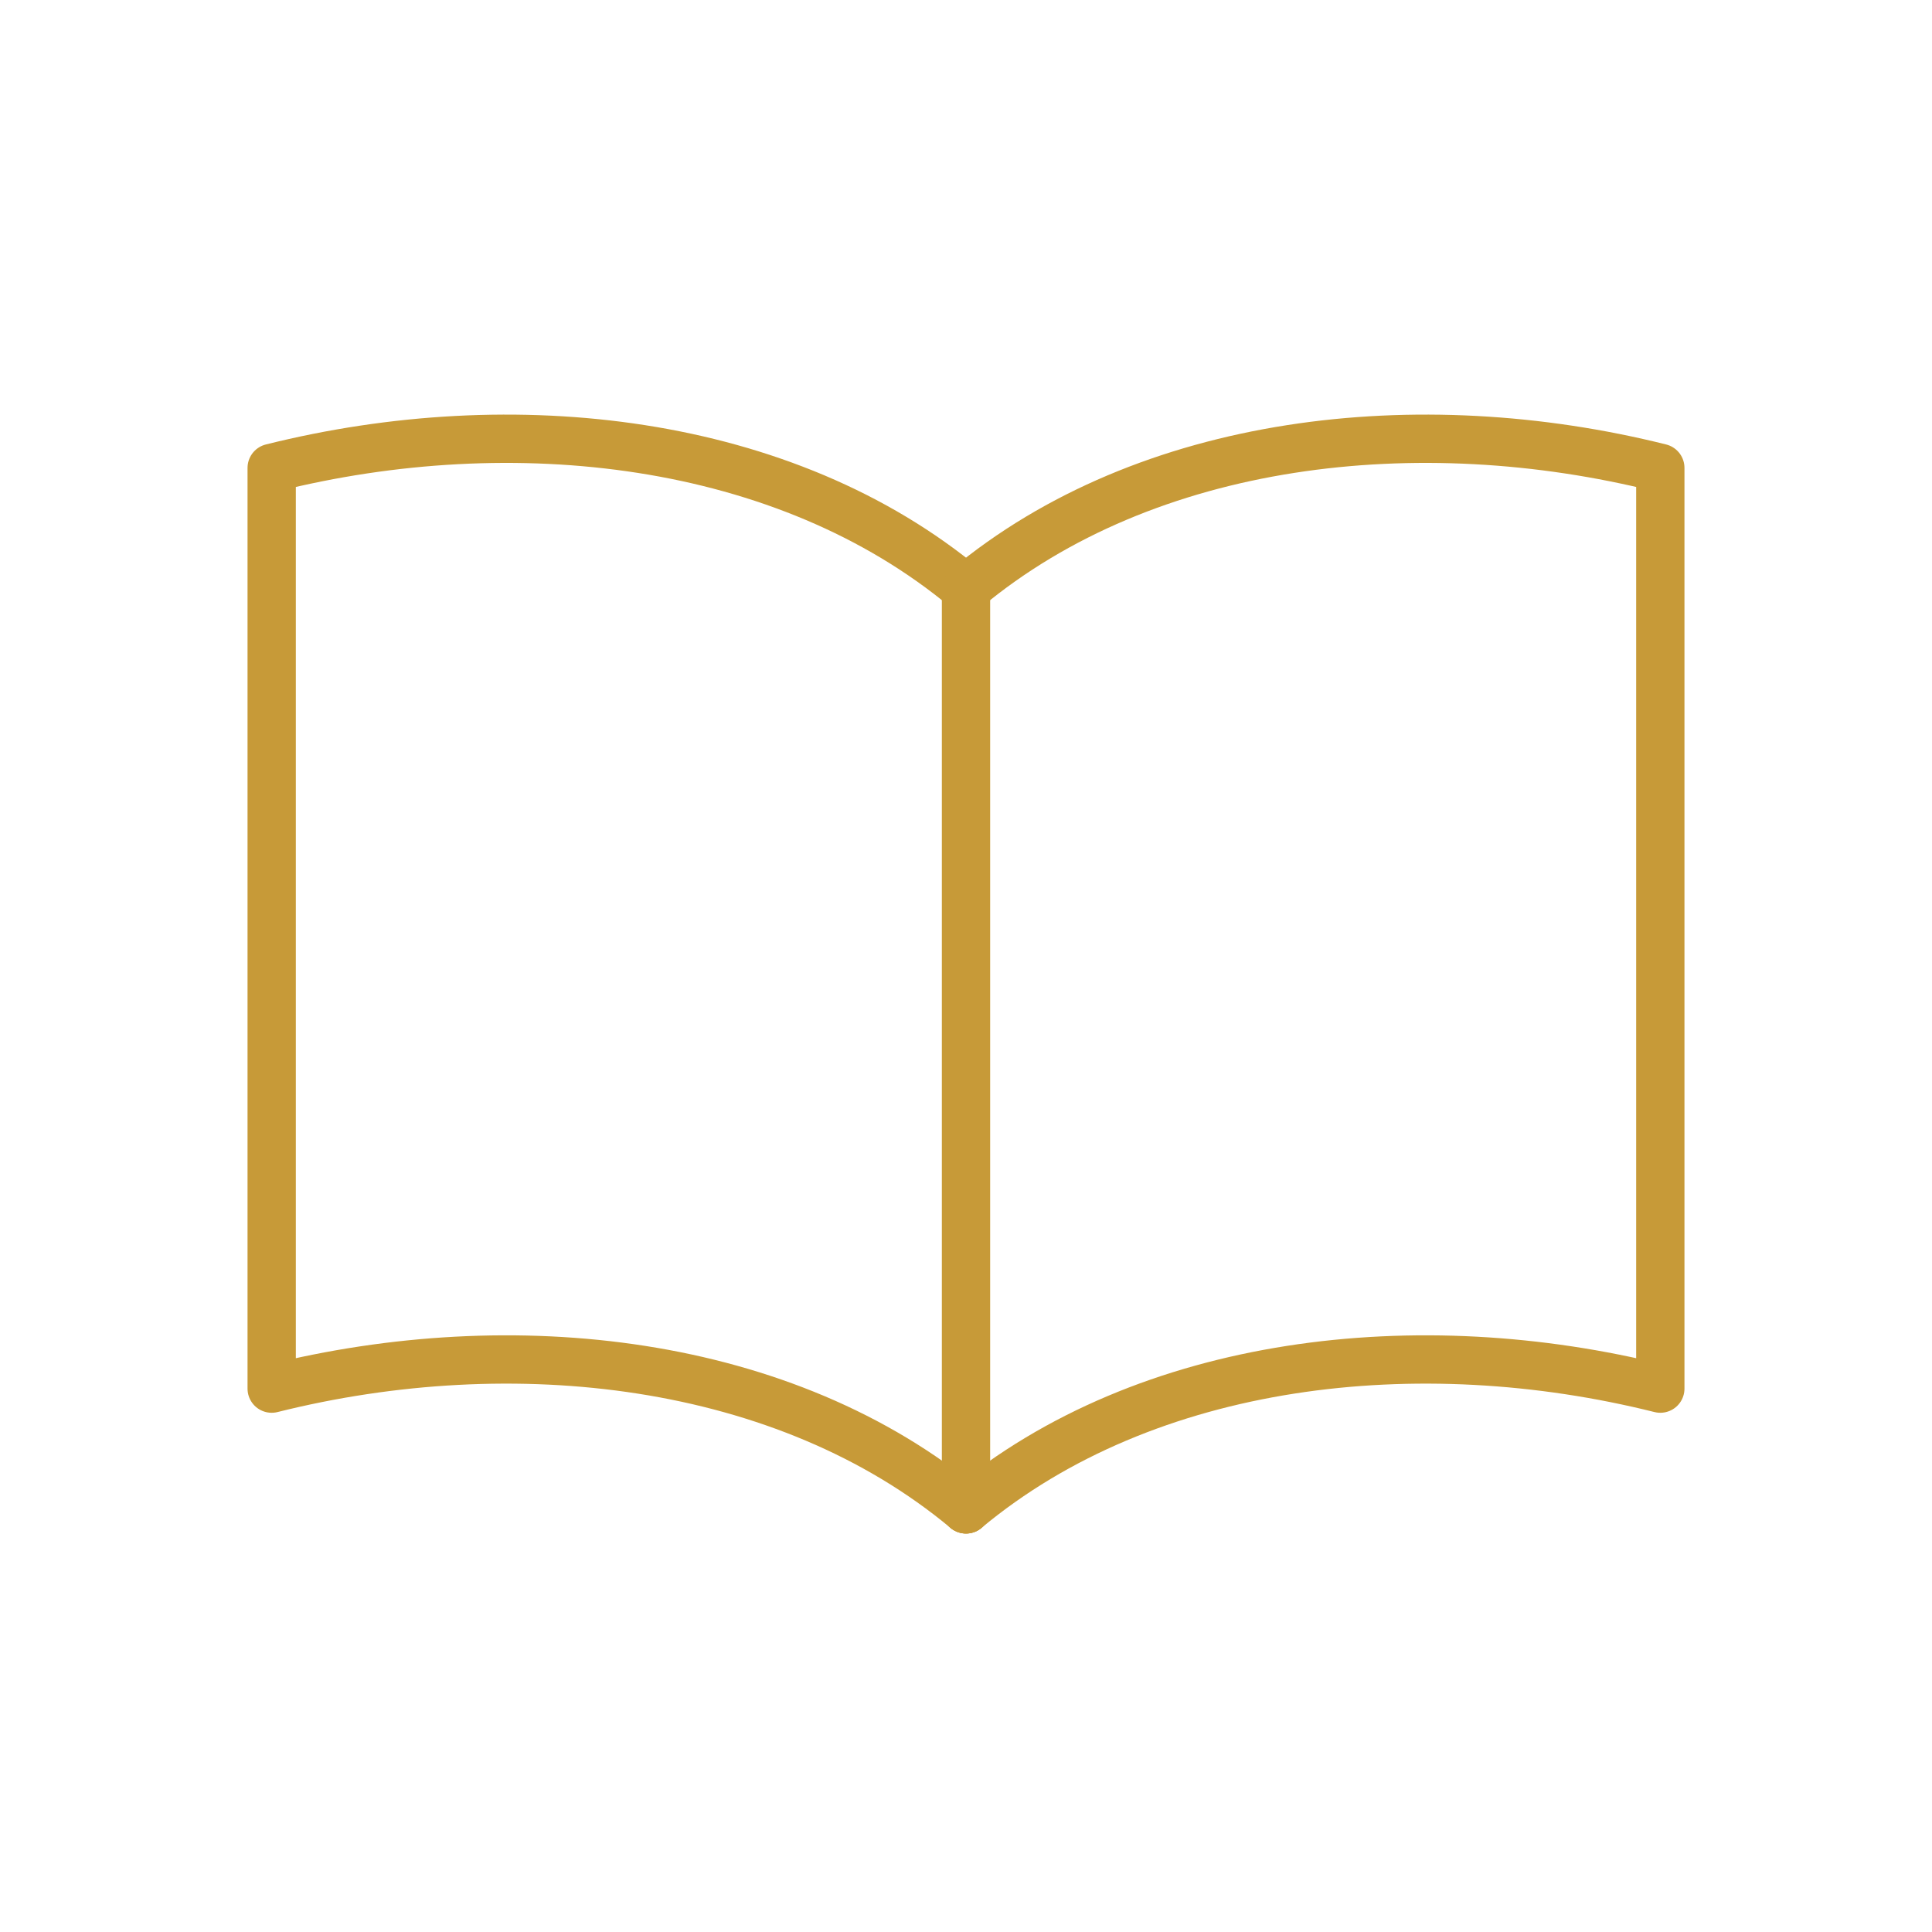
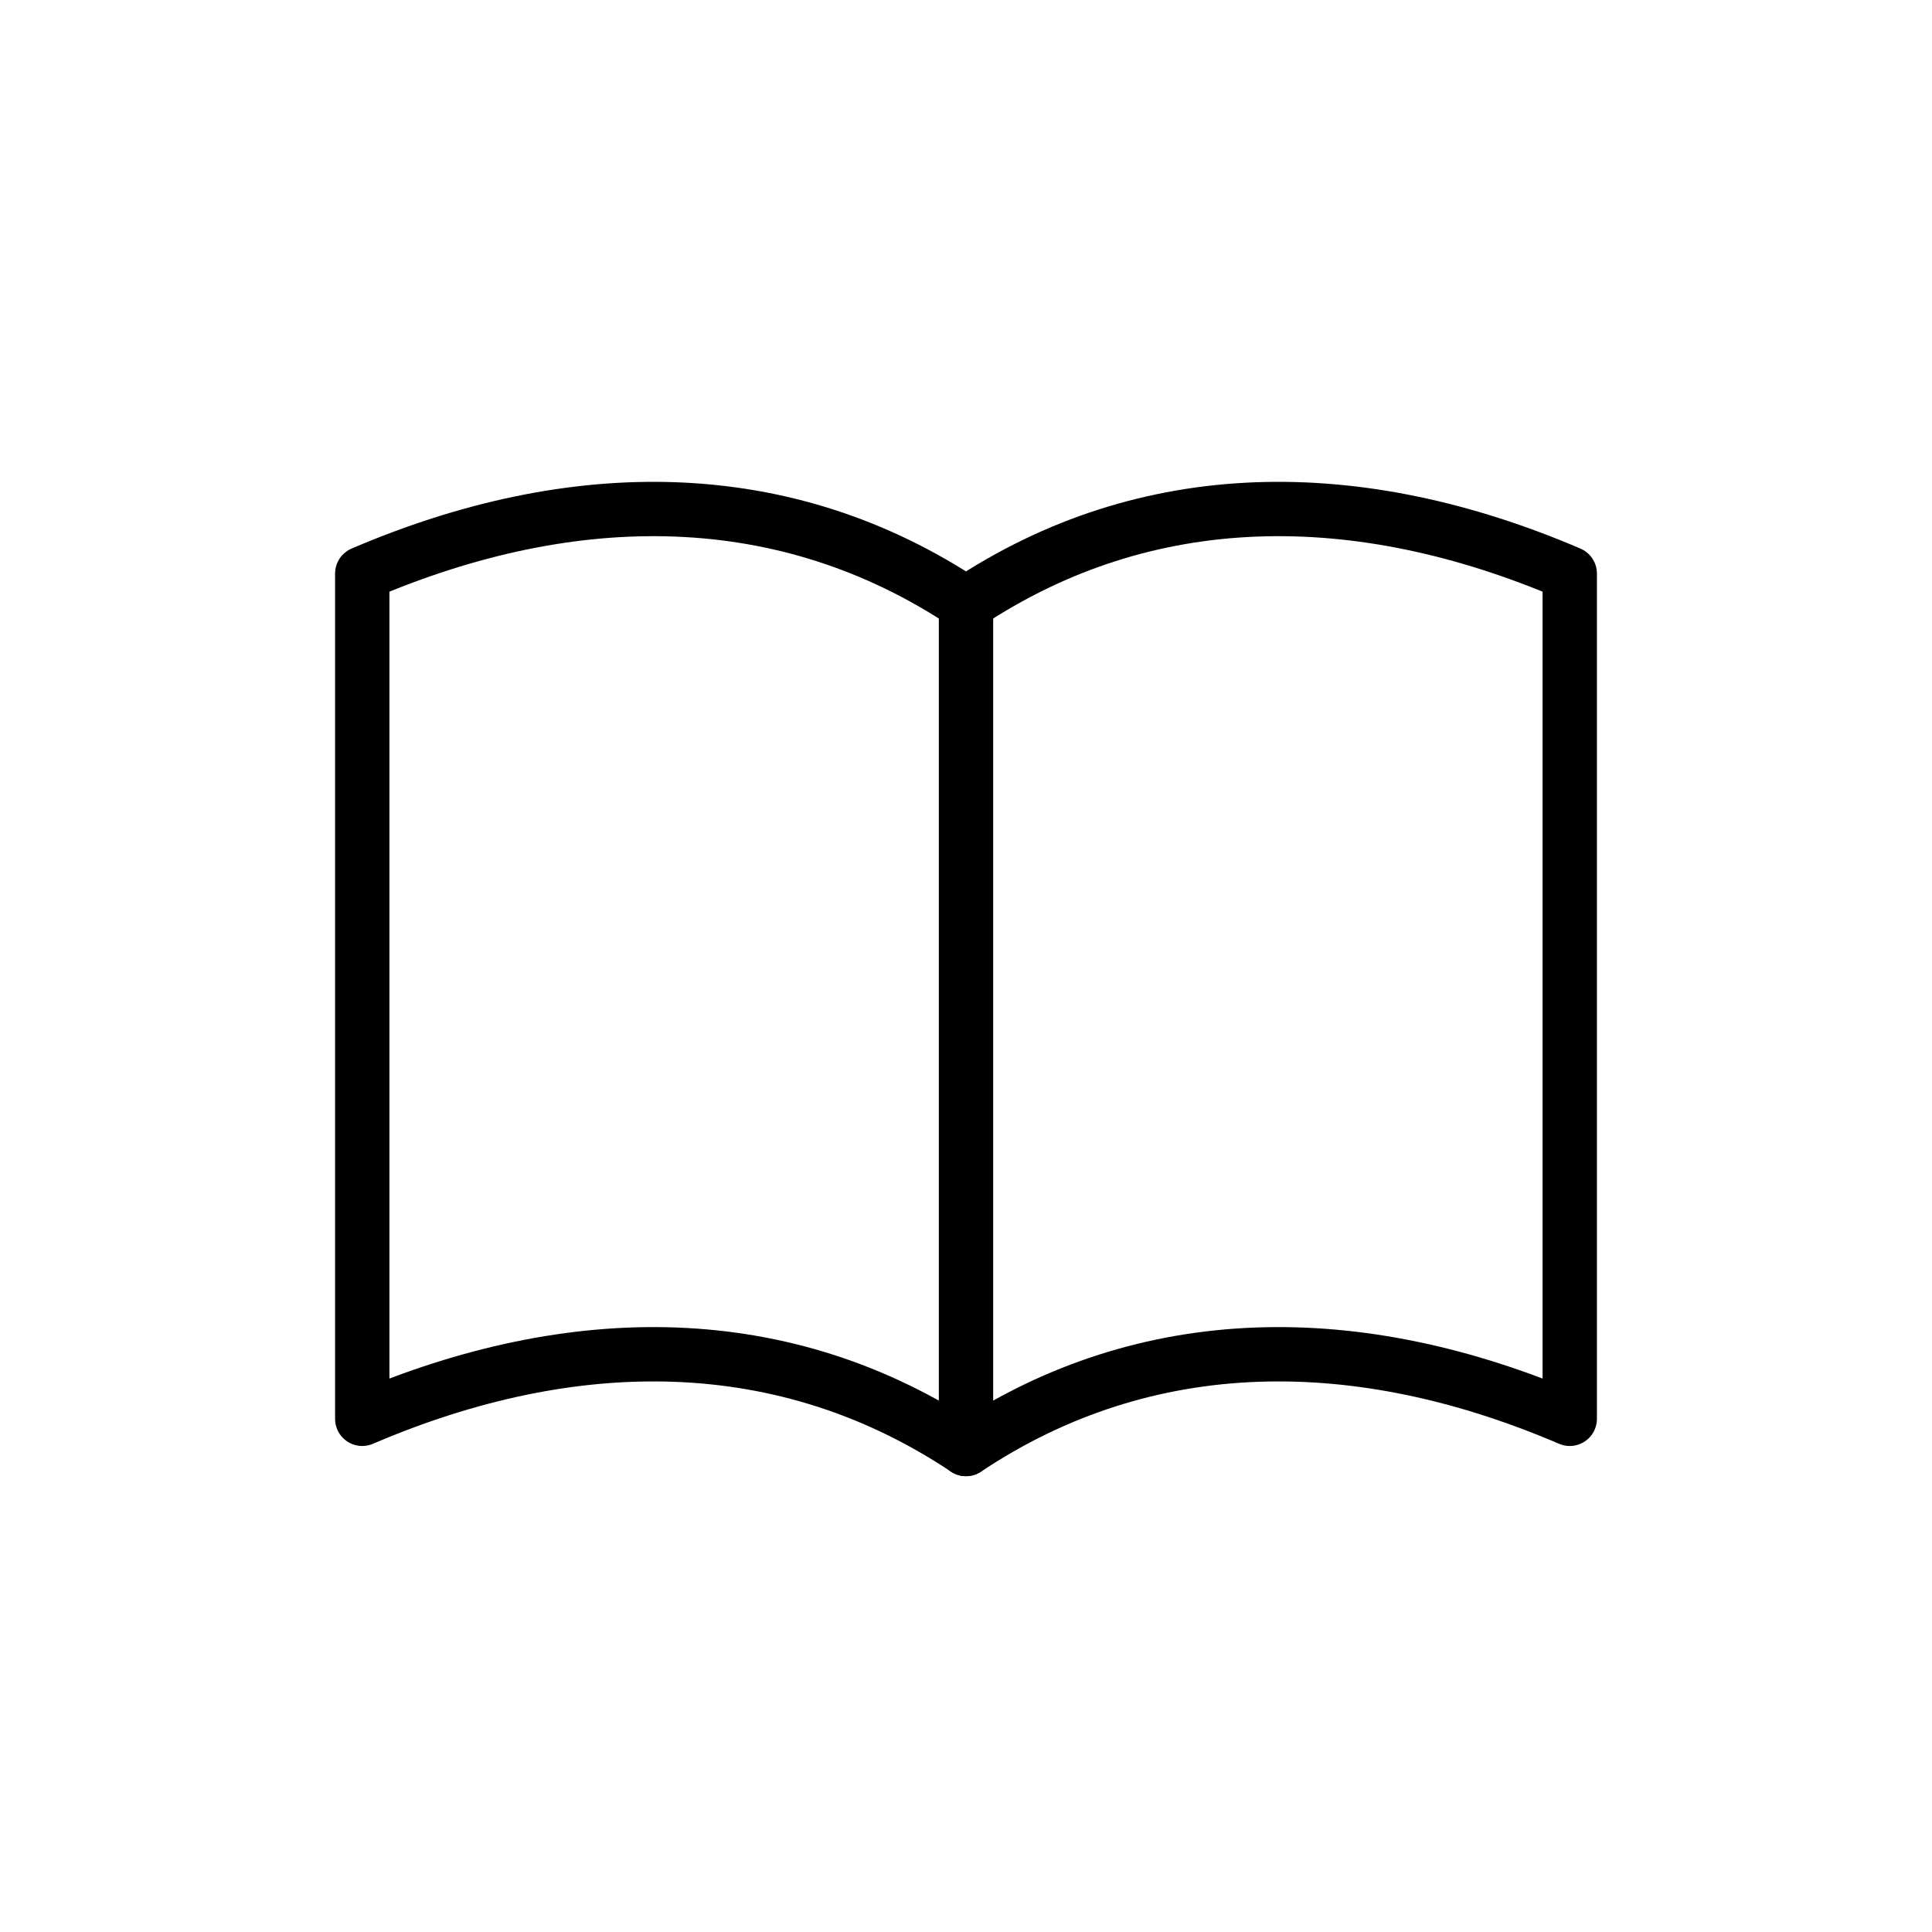
- <svg xmlns="http://www.w3.org/2000/svg" viewBox="0 0 64 64" fill="none" stroke="#C79A38" stroke-width="1.6" stroke-linecap="round" stroke-linejoin="round">
-   <path d="M32 19.5 C26 14.5 17 13.5 9 15.5 V46 C17 44 26 45 32 50" />
-   <path d="M32 19.5 C38 14.5 47 13.5 55 15.5 V46 C47 44 38 45 32 50" />
-   <path d="M32 19.5 V50" />
+ <svg xmlns="http://www.w3.org/2000/svg" viewBox="0 0 64 64" fill="none">
+   <g stroke="currentColor" stroke-width="1.8" stroke-linecap="round" stroke-linejoin="round">
+     <path d="M32 20c-6-4-13-4-20-1v28c7-3 14-3 20 1 6-4 13-4 20-1V19c-7-3-14-3-20 1z" />
+     <path d="M32 20v28" />
+   </g>
</svg>
